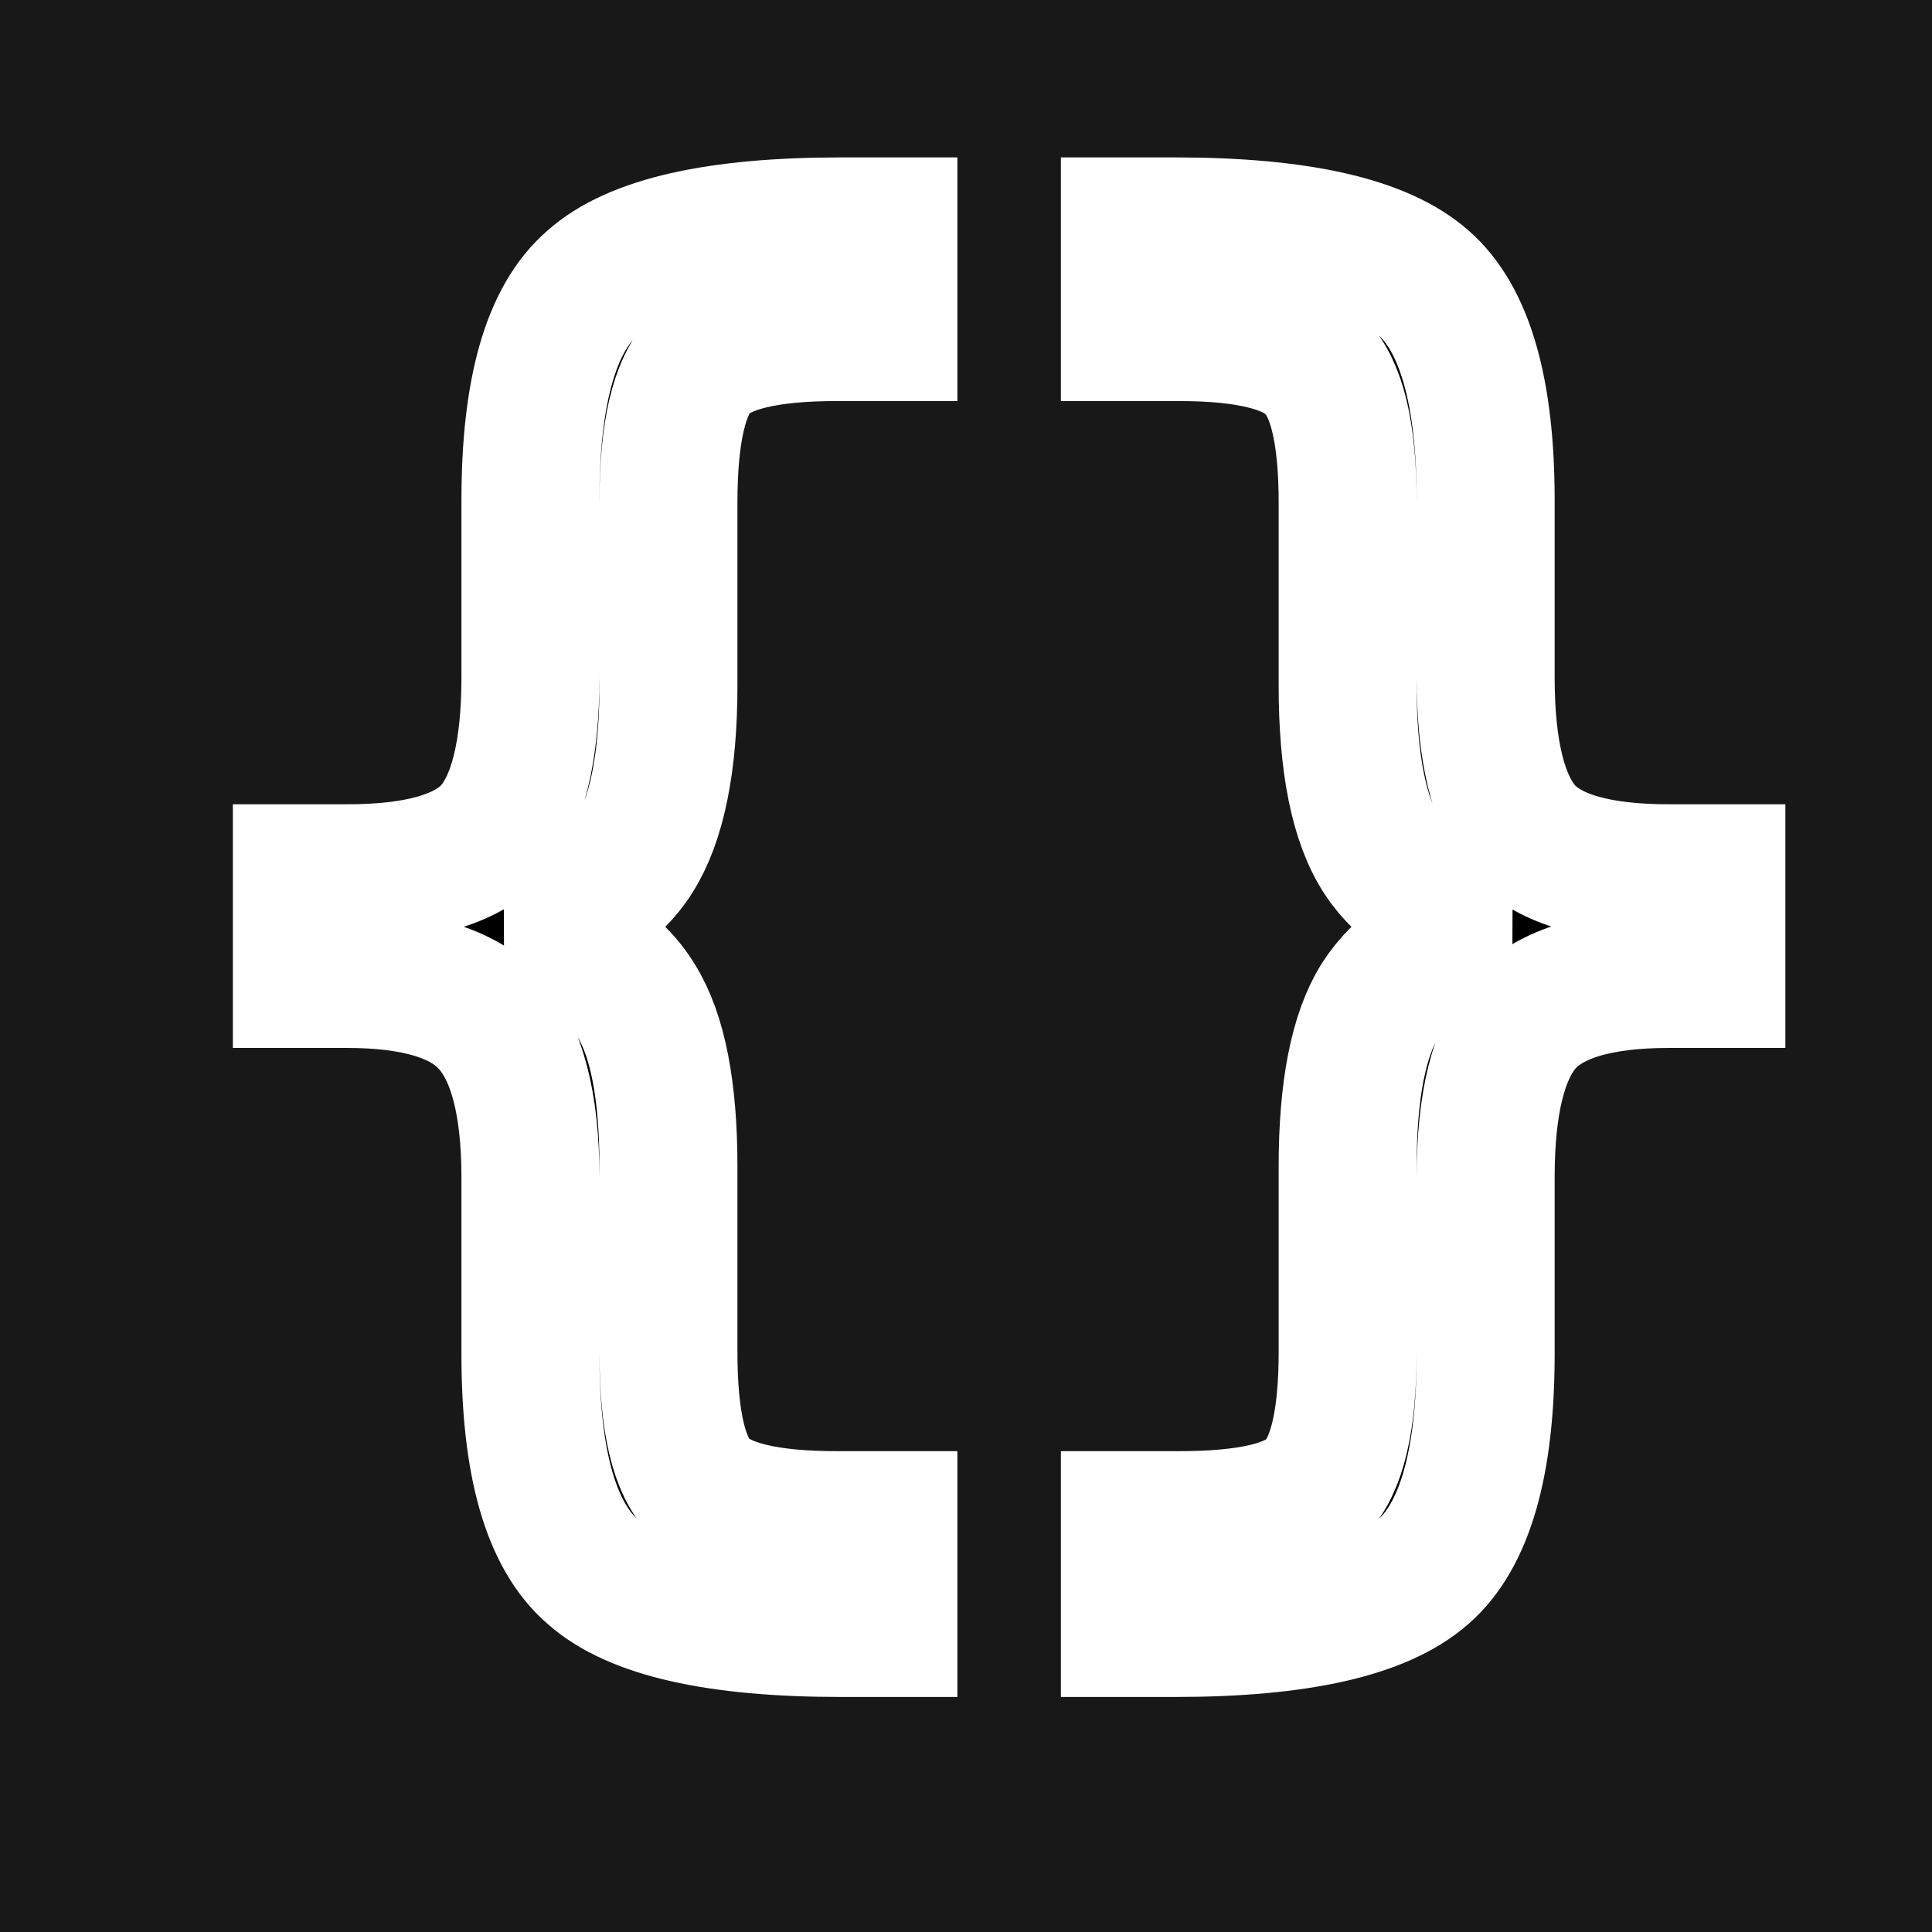
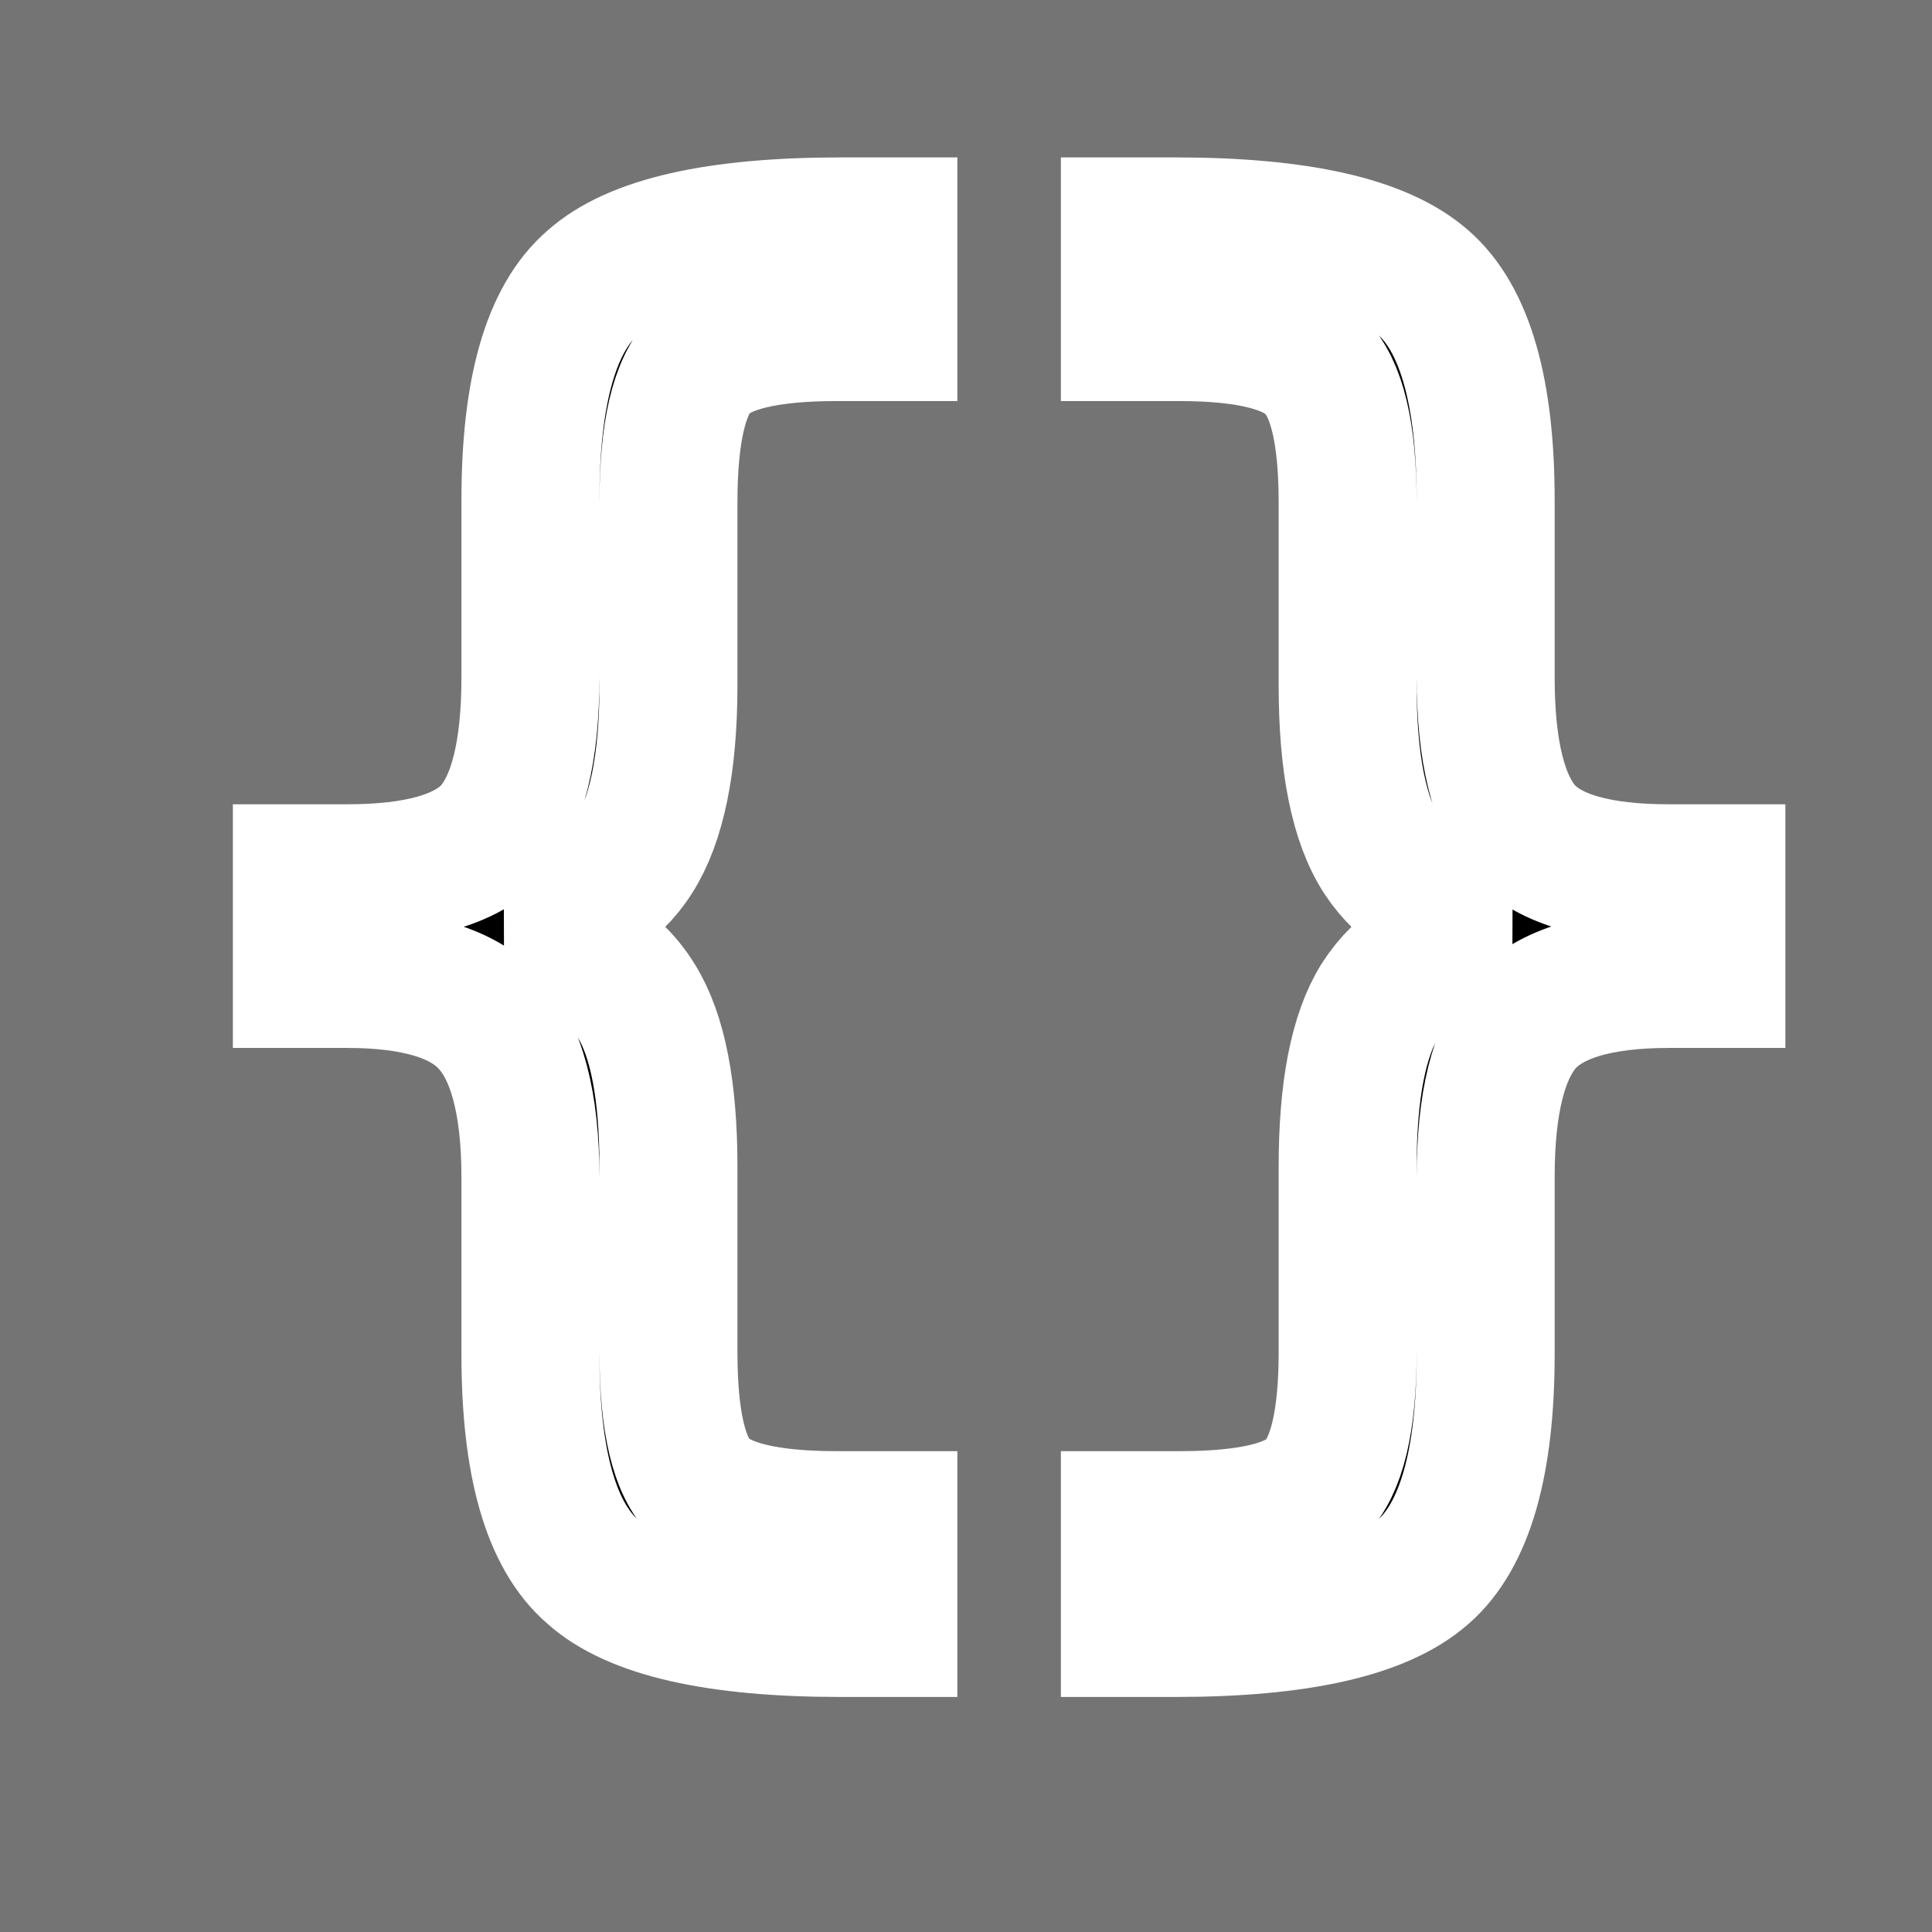
<svg xmlns="http://www.w3.org/2000/svg" width="14" height="14">
  <g>
-     <rect x="0" y="0" width="14" height="14" fill="#000000" fill-opacity="0.9" />
+     <rect x="0" y="0" width="14" height="14" fill="#666" fill-opacity="0.9" />
    <text x="1" y="10" font-size="11" stroke="#ffffff" stroke-width="1" font-family="monospace">{ </text>
    <text x="7" y="10" font-size="11" stroke="#ffffff" stroke-width="1" font-family="monospace"> }</text>
  </g>
</svg>
